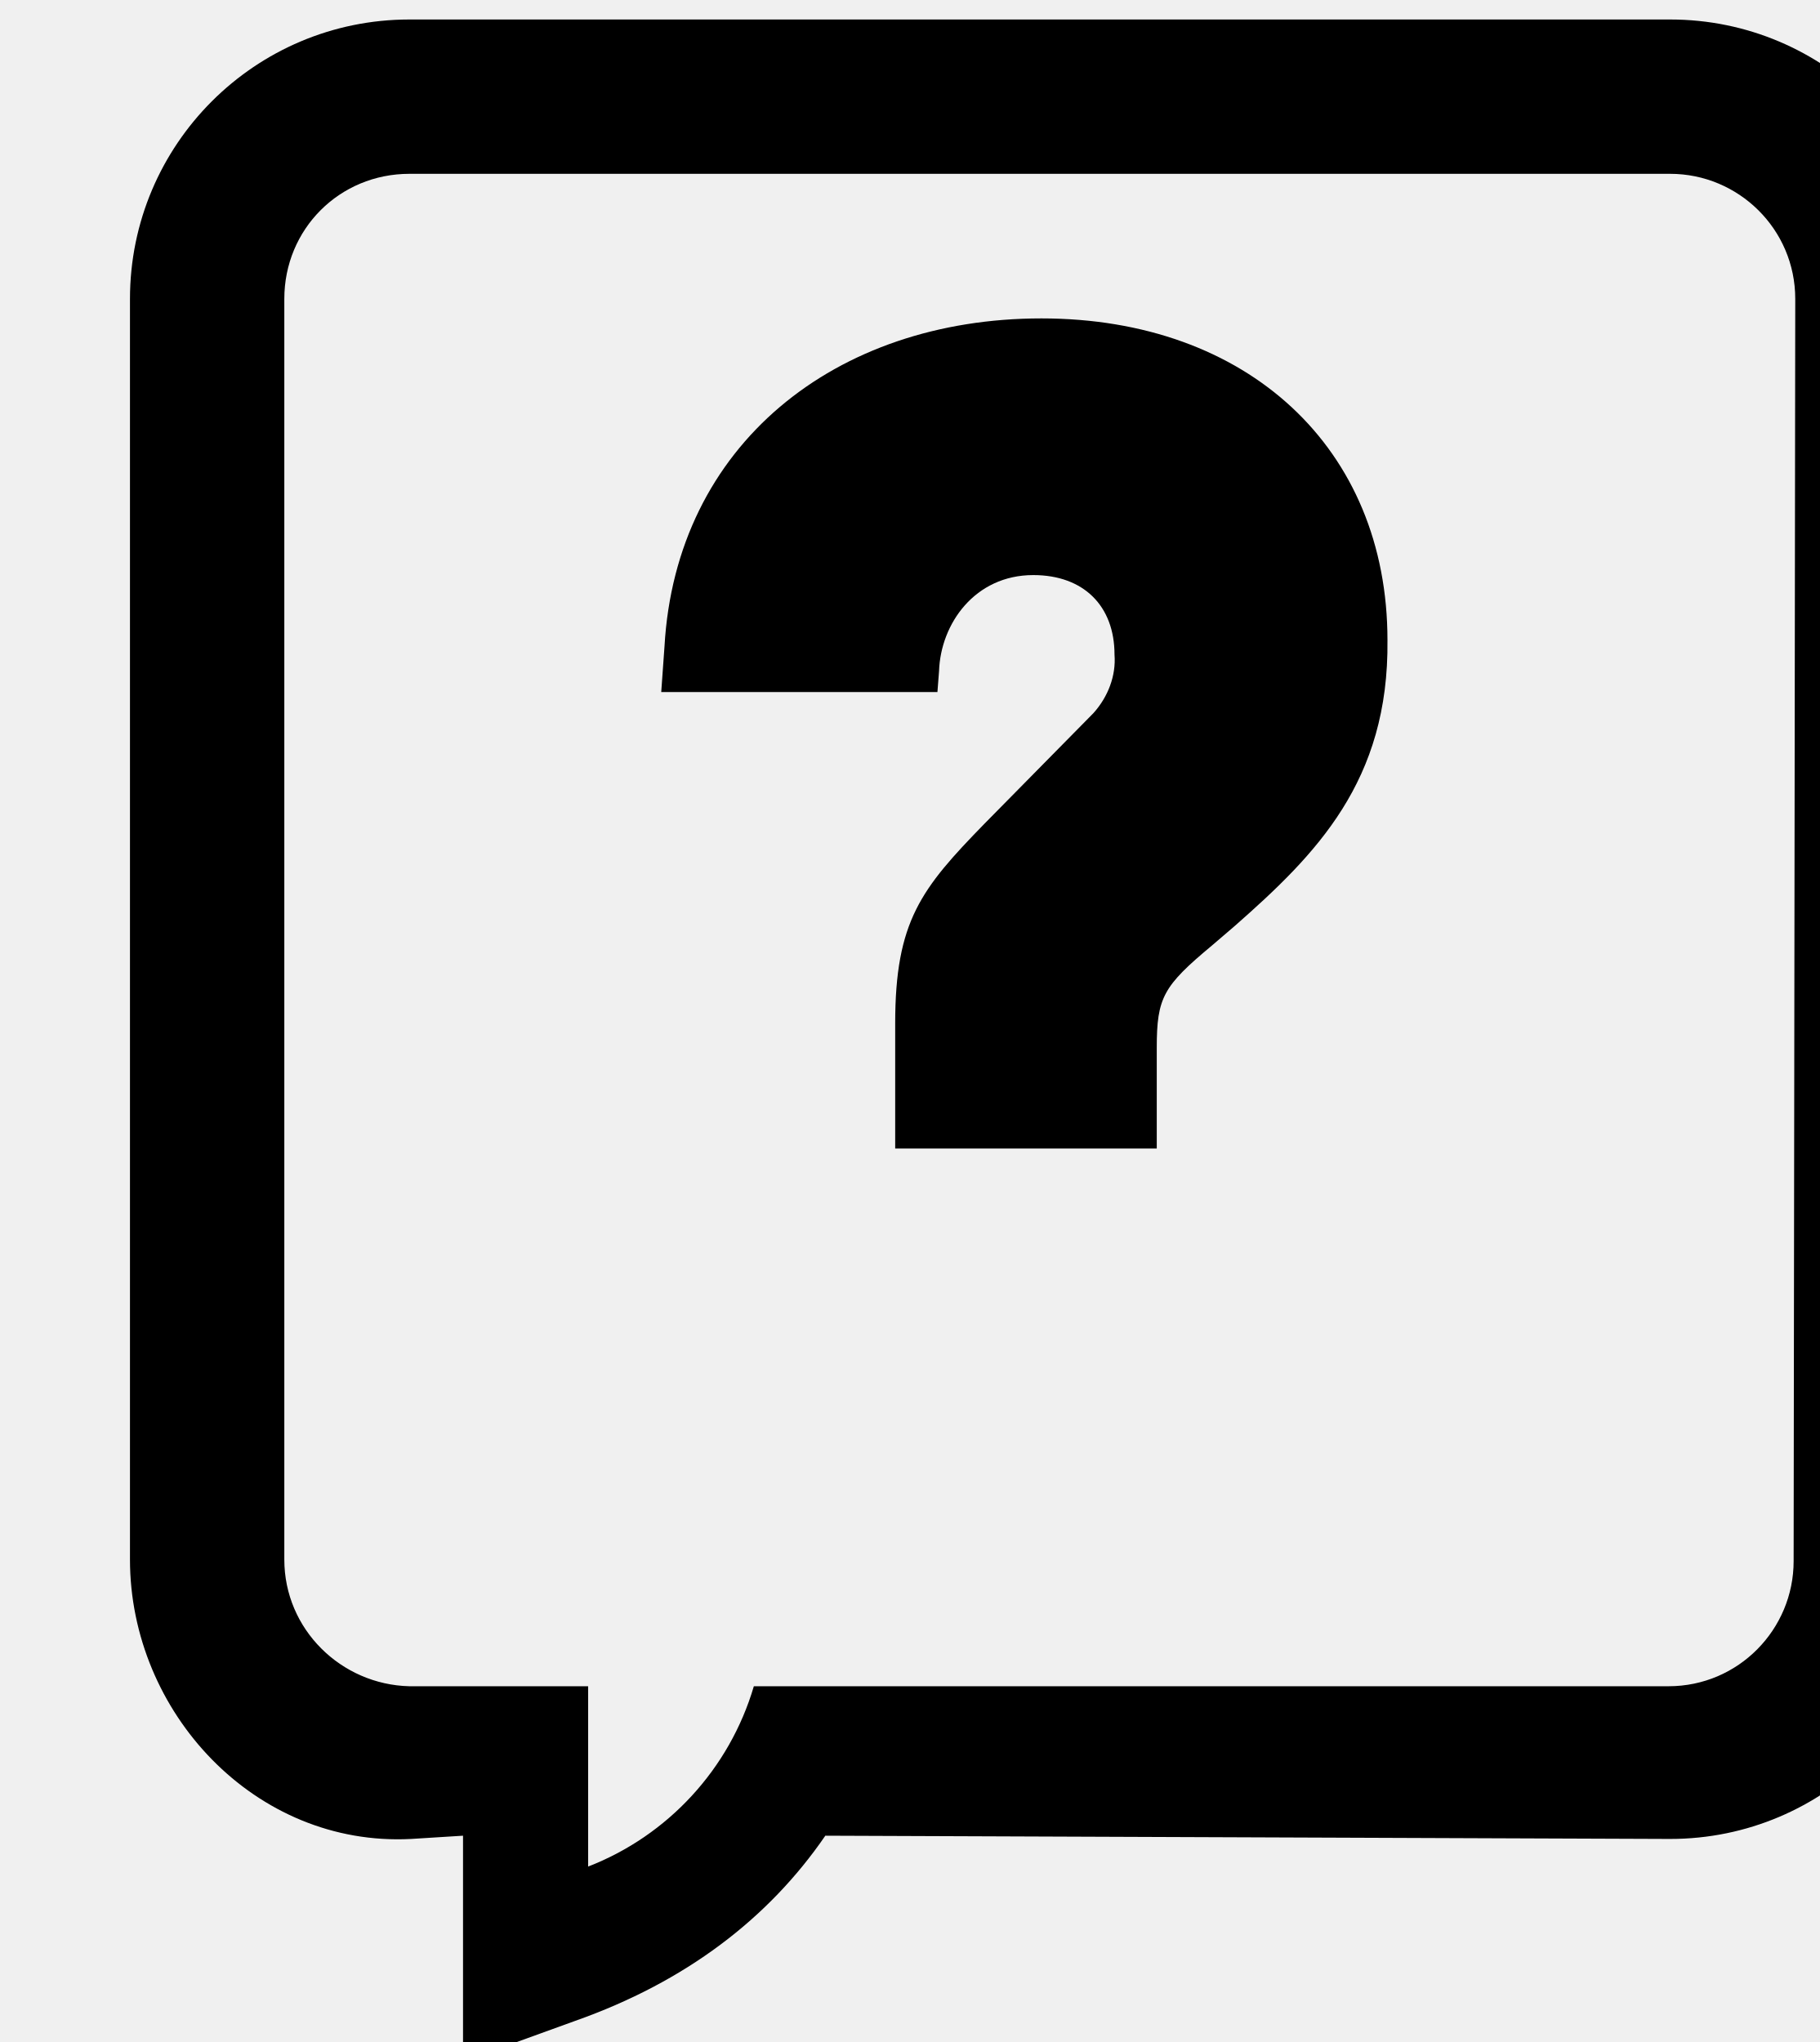
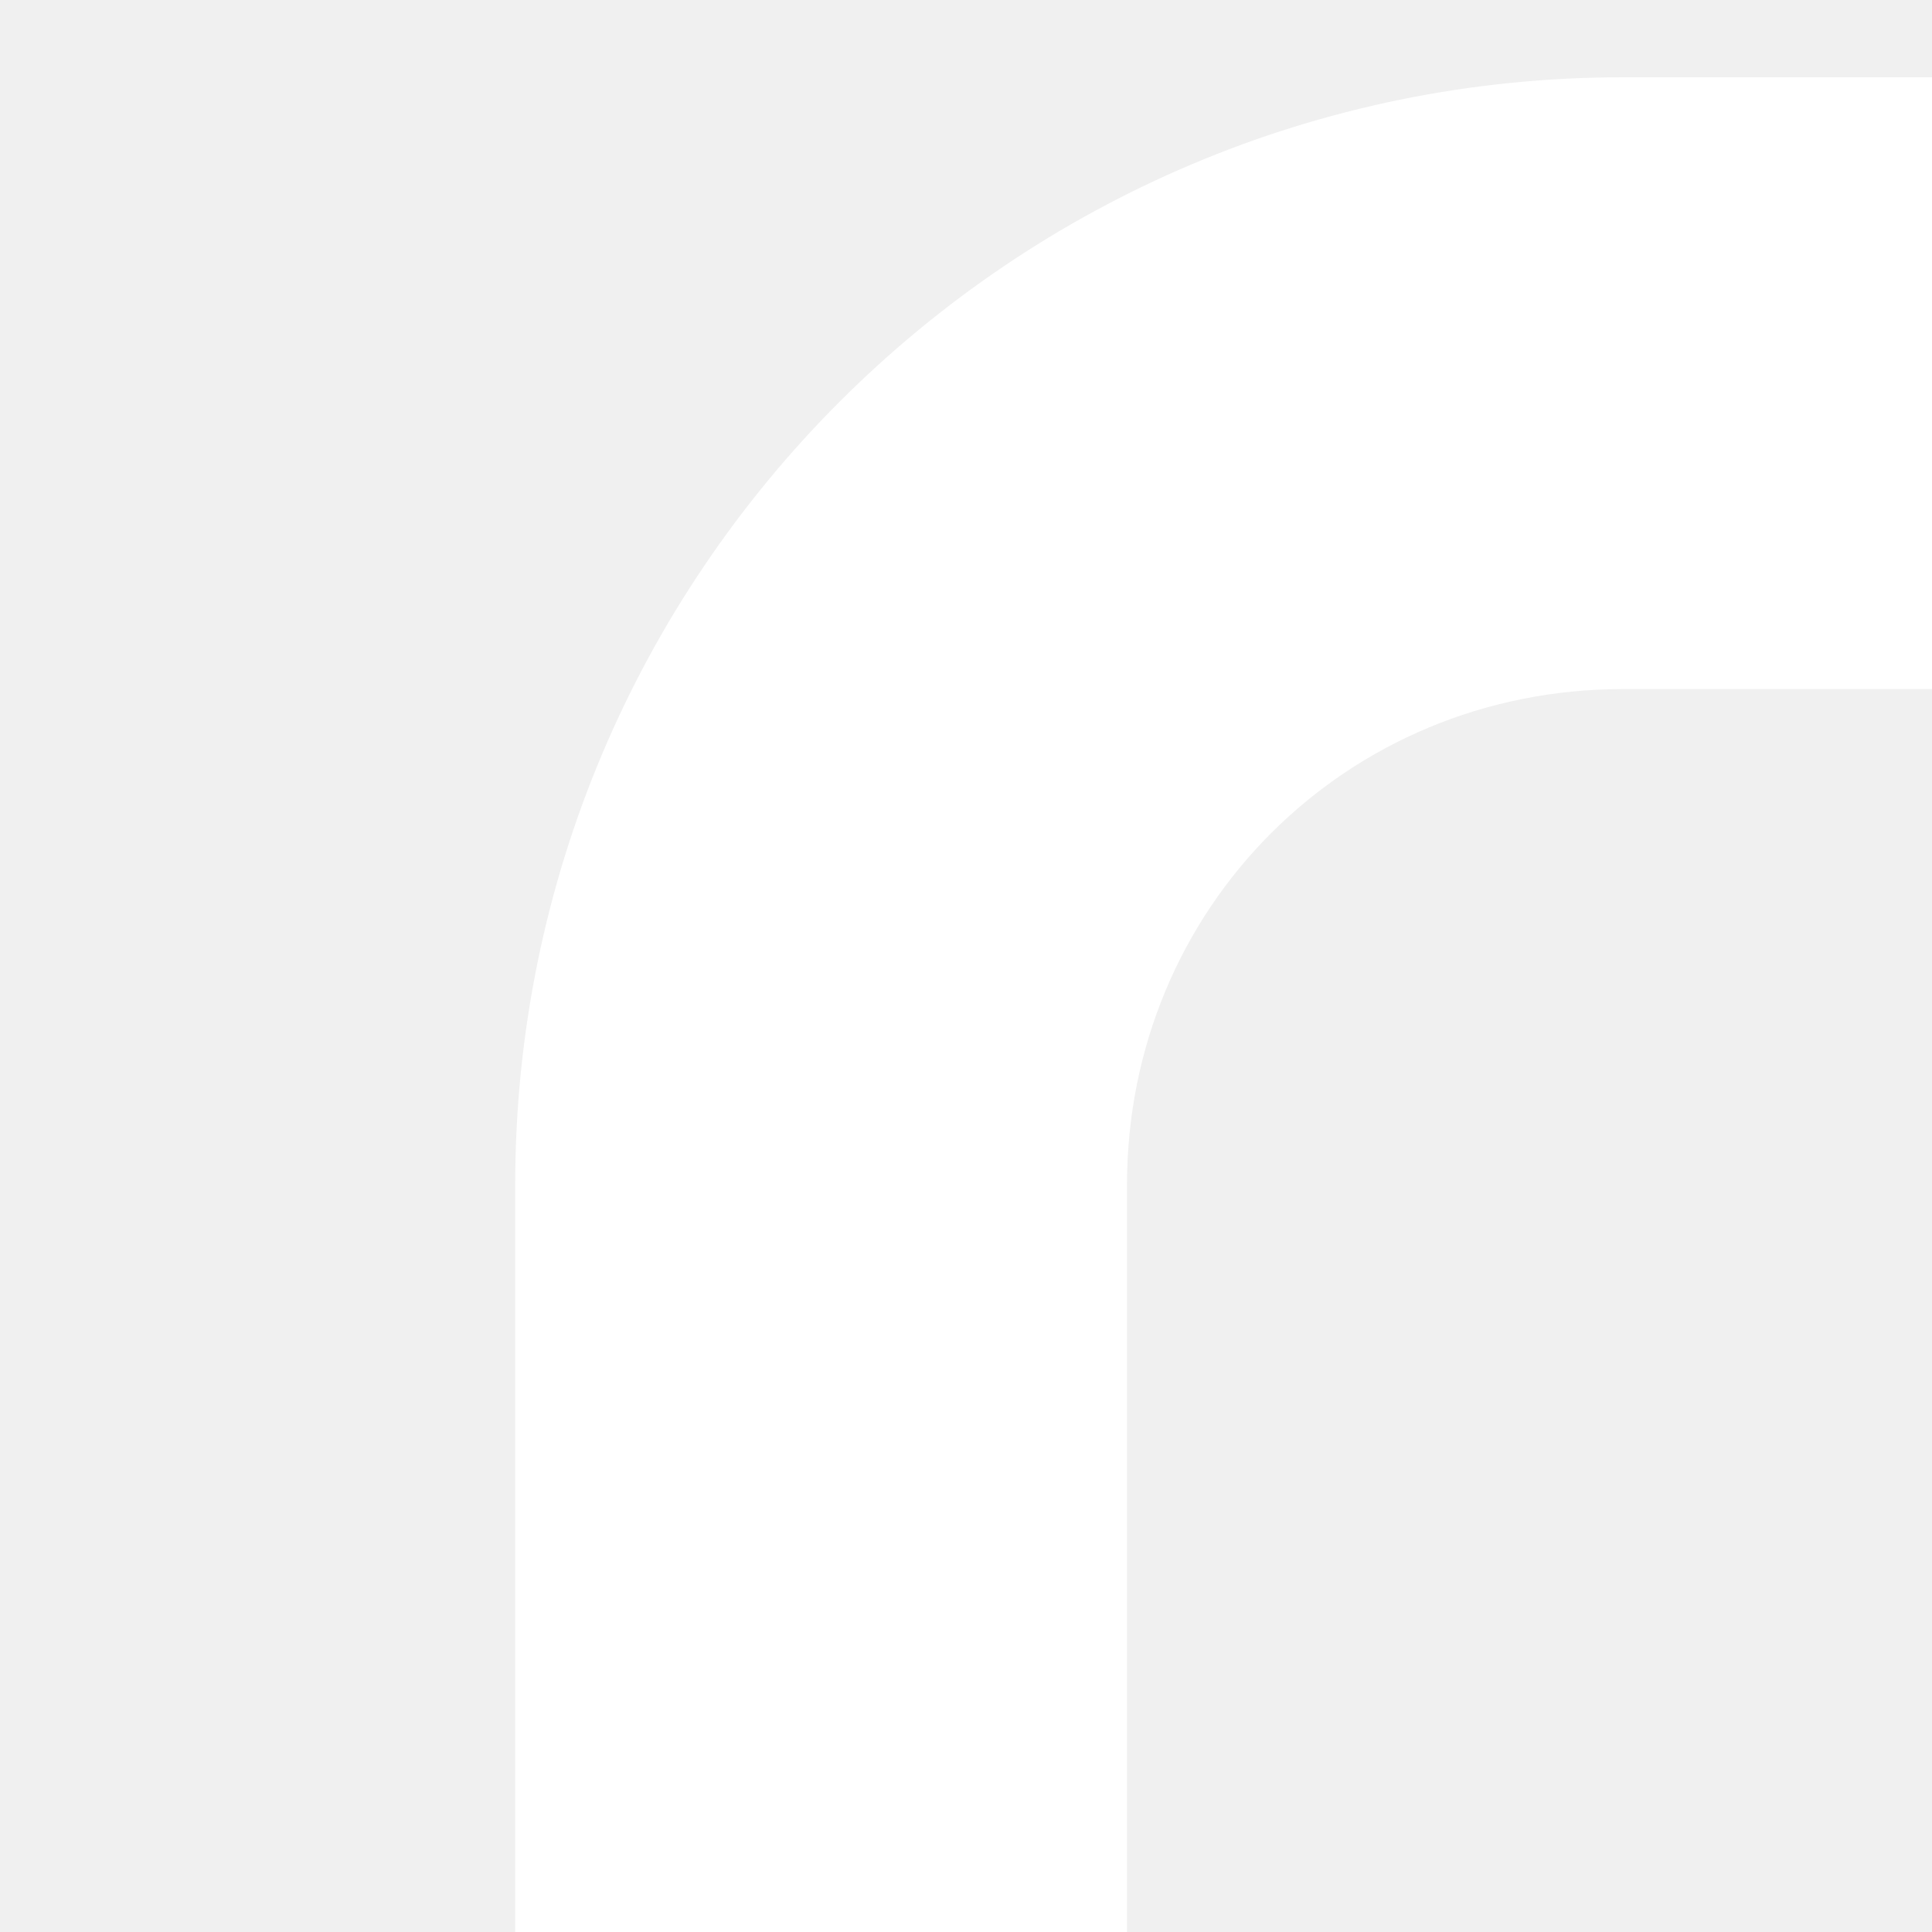
- <svg xmlns="http://www.w3.org/2000/svg">
+ <svg xmlns="http://www.w3.org/2000/svg" fill="white" height="30px" width="30px">
  <path d="M120,96c0,9.5-7.7,17.2-17.2,17.2l-52-0.2c-3.5,5.1-8.6,9-15.4,11.4l-6.9,2.5V113l-3.2,0.2C15.7,113.7,8,105.4,8,96V18.4C8,8.9,15.7,1.2,25.2,1.2h77.6c9.5,0,17.2,7.7,17.2,17.2V96z M110.5,18.4c0-4.3-3.5-7.7-7.7-7.7c0,0,0,0,0,0H25.2c-4.3,0-7.7,3.4-7.7,7.7c0,0,0,0,0,0V96c0,4.3,3.5,7.7,7.7,7.8c0,0,0,0,0,0h11v11.1c4.9-1.9,8.7-6,10.2-11.1h56.3c4.3,0,7.7-3.5,7.7-7.7c0,0,0,0,0,0L110.5,18.4L110.5,18.4z M76,57l-1.4,1.2c-3,2.5-3.4,3.2-3.4,6.3v6.2H55.1v-7.7c0-6.3,1.6-8.3,5.5-12.3l6.7-6.8c0.9-1,1.4-2.3,1.3-3.6c0-3-1.9-4.9-5-4.9c-3.6,0-5.7,3-5.8,5.9l-0.1,1.3h-17l0.2-2.8c0.7-12.4,10.5-20.2,23.2-20.2s21.3,8,21.3,19.8C85.5,48.1,81,52.6,76,57z" />
</svg>
